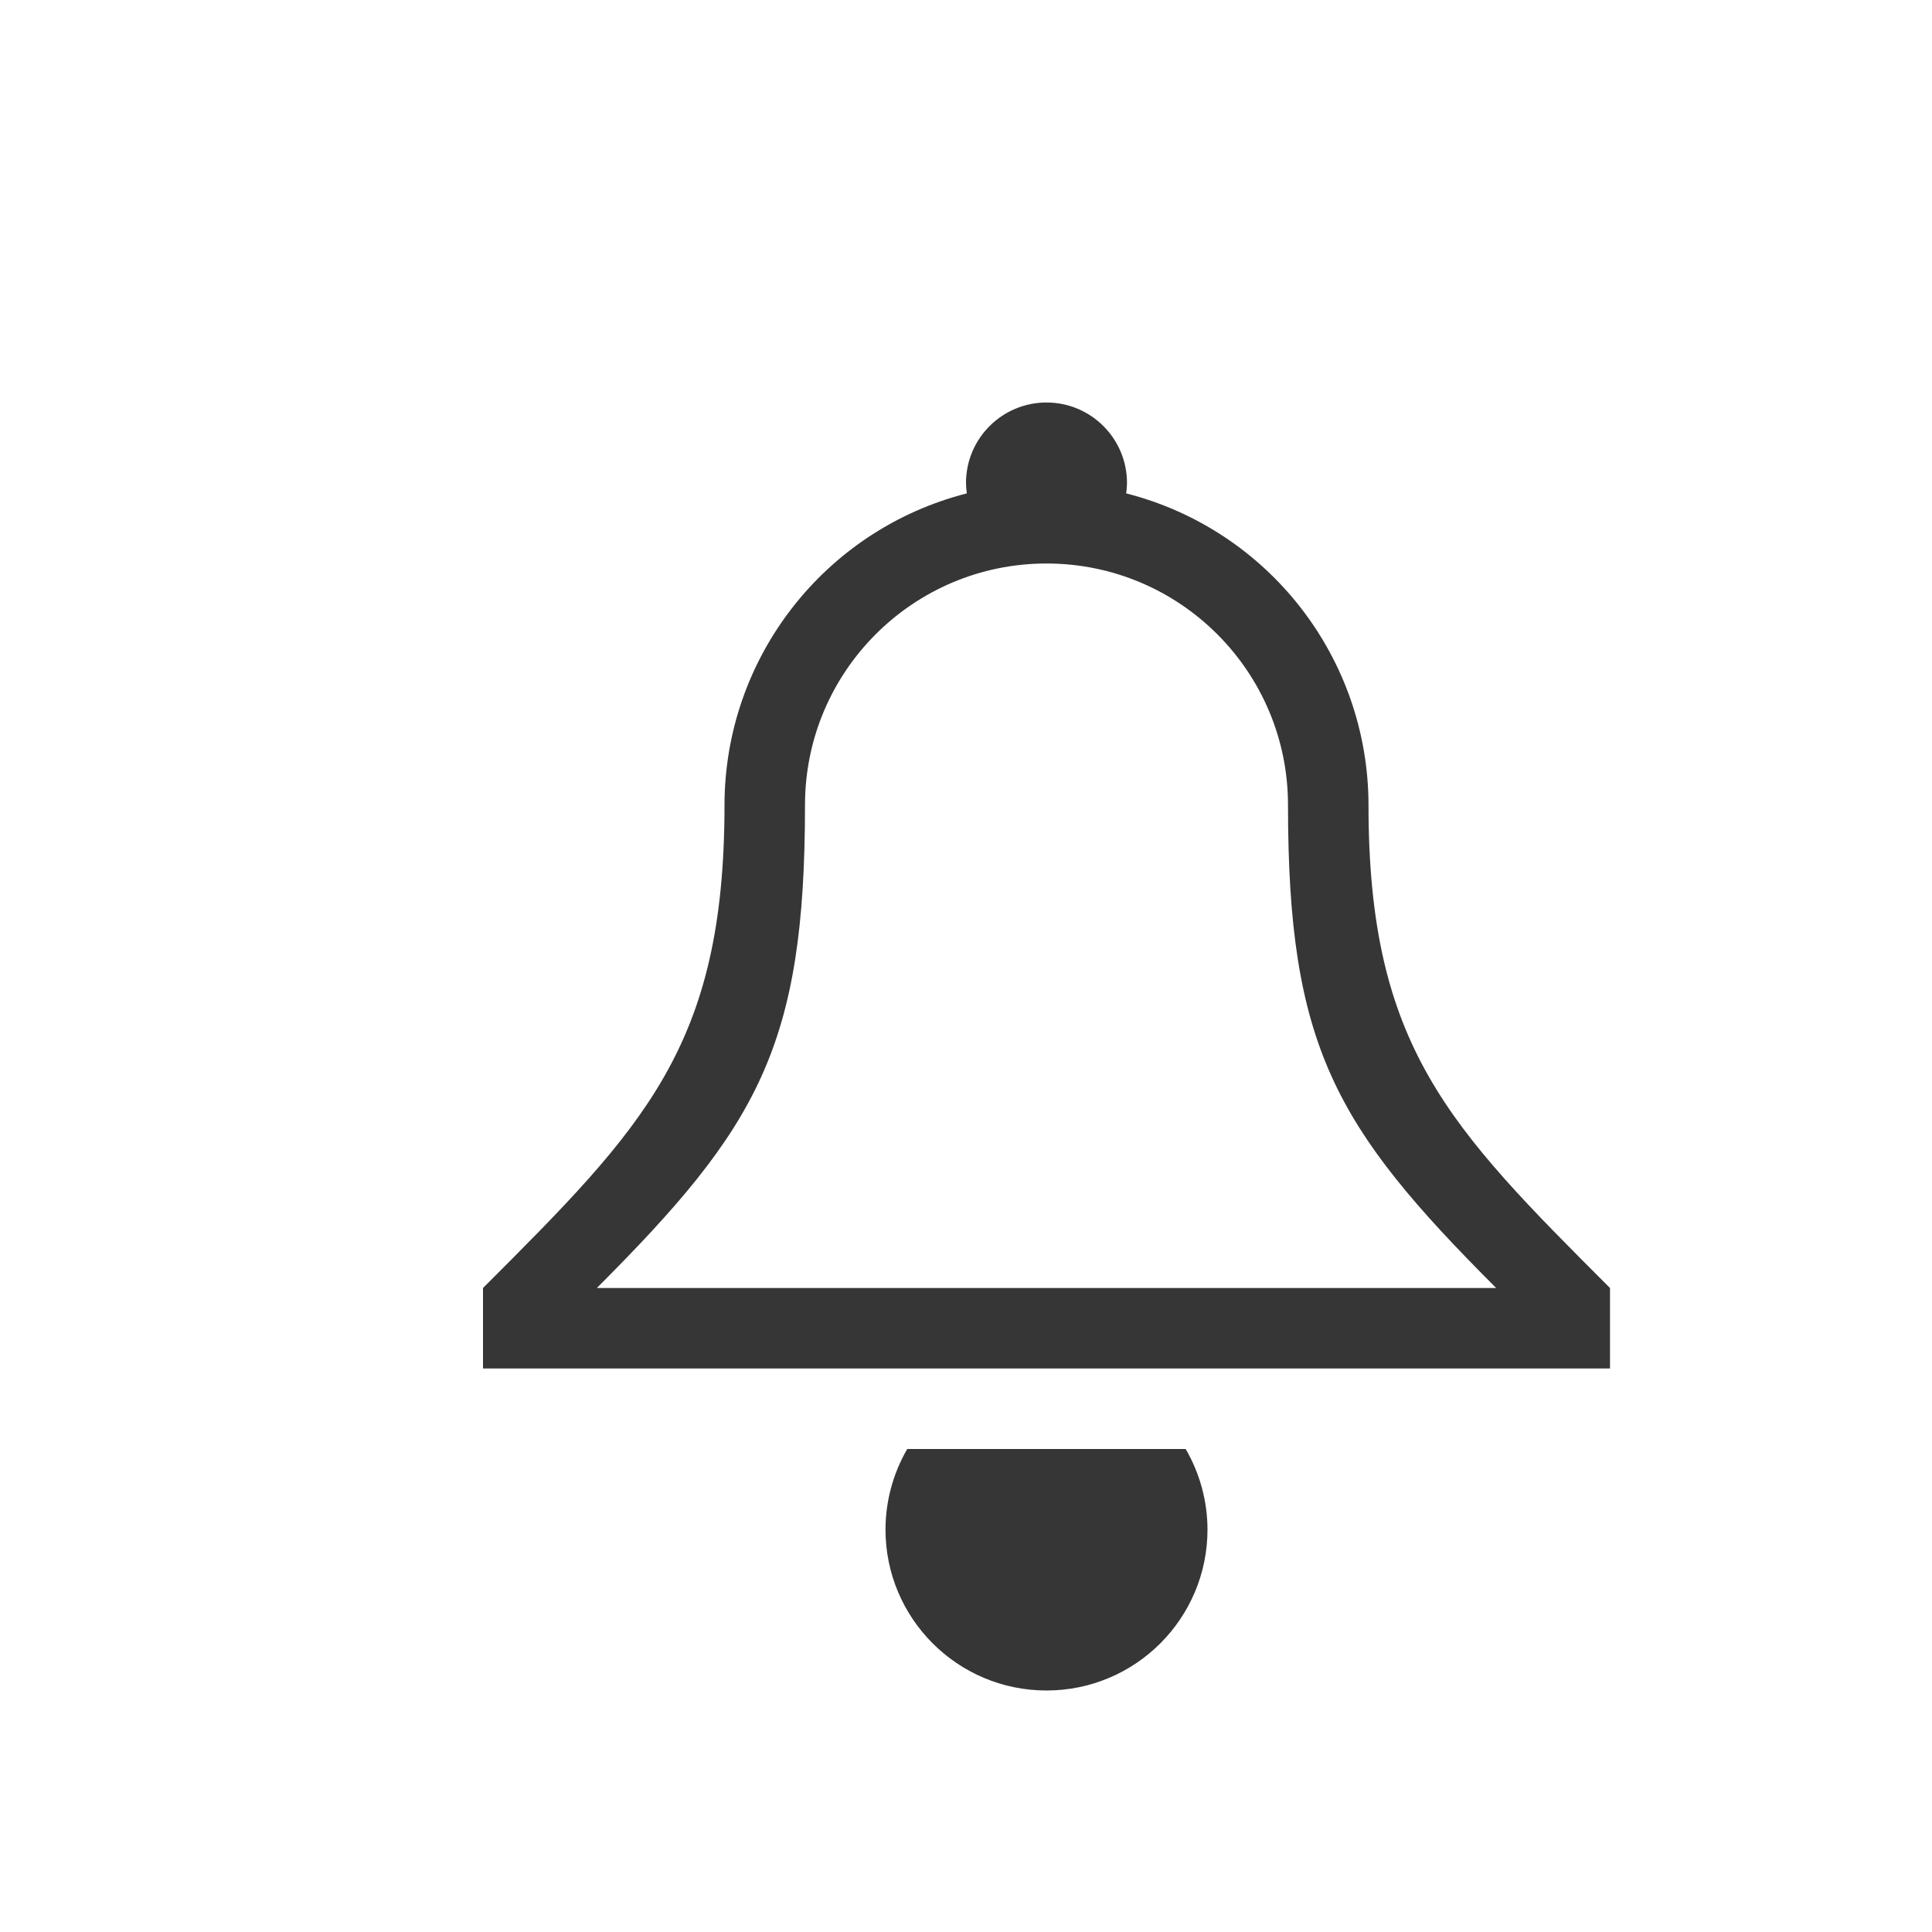
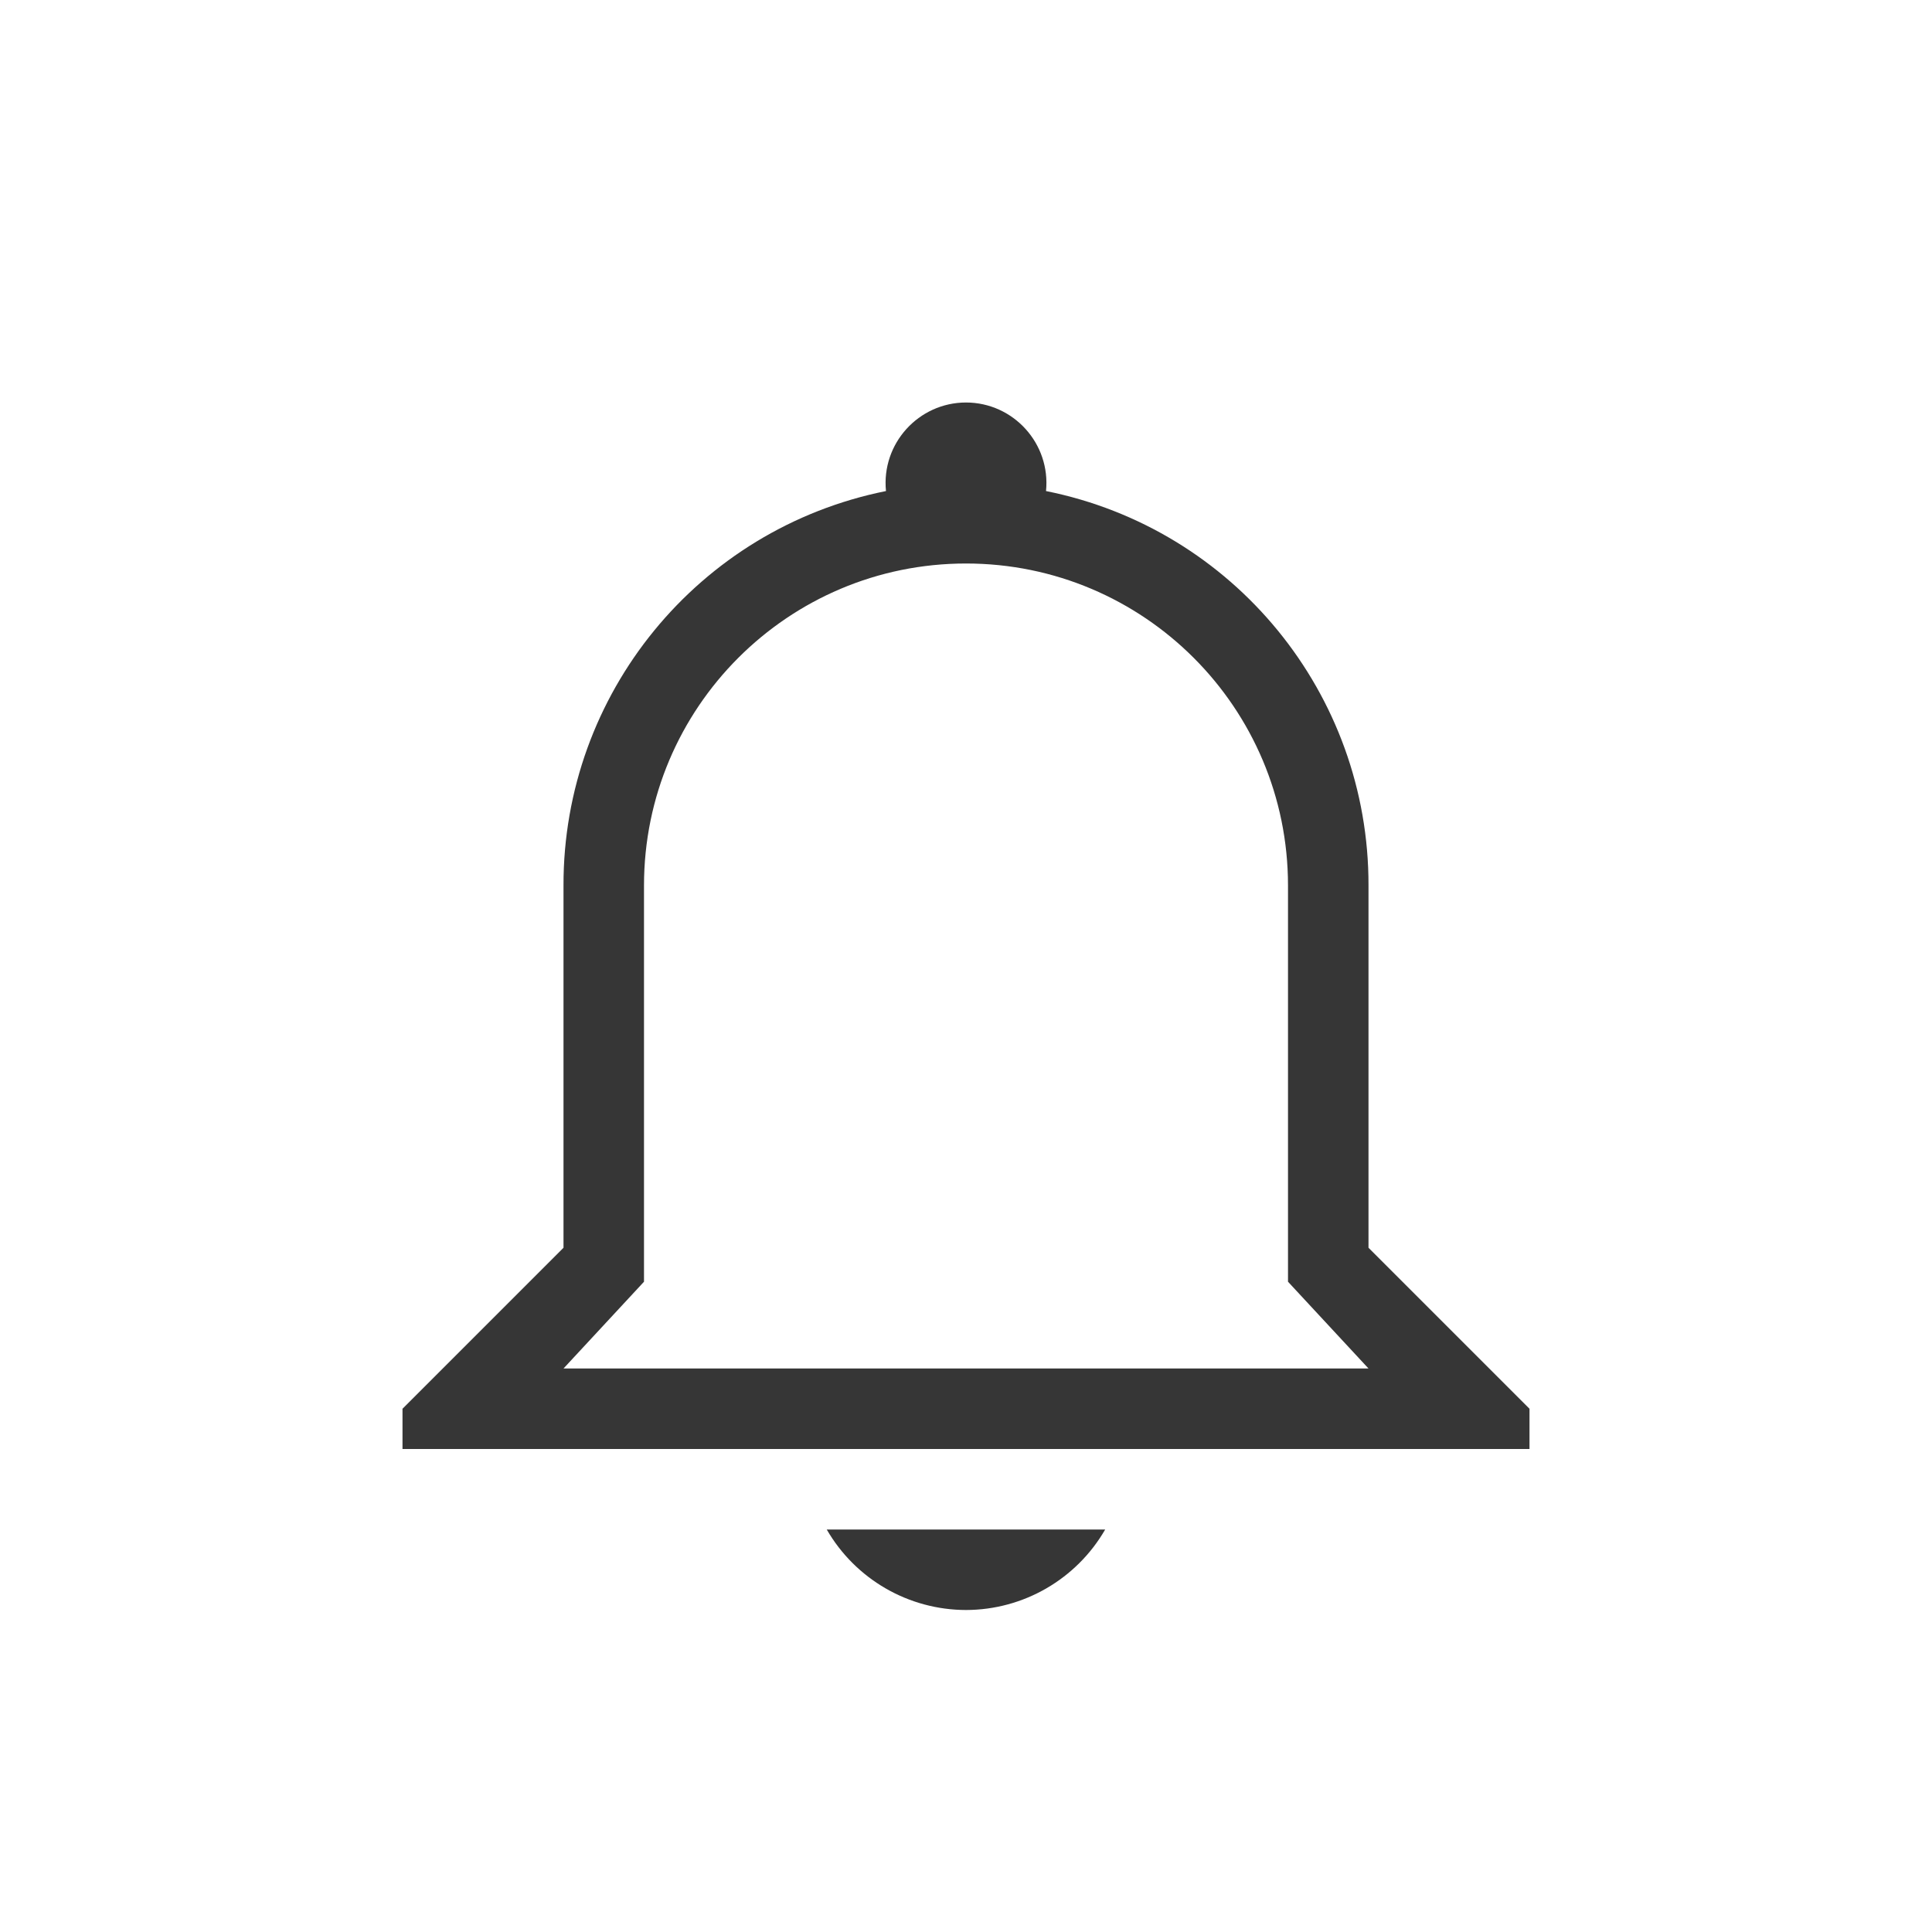
- <svg xmlns="http://www.w3.org/2000/svg" width="24" height="24">
-   <style type="text/css" id="current-color-scheme">
-         .ColorScheme-Text {
-             color:#363636;
-         }
-     </style>
-   <g transform="translate(1,1)">
-     <path d="m10.27 17a2 2 0 0 0-0.27 1 2 2 0 0 0 2 2 2 2 0 0 0 2-2 2 2 0 0 0-0.271-1zm1.73-13a1 1 0 0 0-1 1 1 1 0 0 0 0.01 0.129 4 4 0 0 0-3.01 3.871c0 3-1 4-3 6v1h14v-1c-2-2-3-3-3-6a4 4 0 0 0-3.01-3.871 1 1 0 0 0 0.01-0.129 1 1 0 0 0-1-1zm0 2a3 3 0 0 1 3 3c0 3 0.586 4 2.586 6h-11.172c2-2 2.586-3 2.586-6a3 3 0 0 1 3-3z" class="ColorScheme-Text" fill="currentColor" fill-rule="evenodd" />
-   </g>
+ <svg xmlns="http://www.w3.org/2000/svg" width="24" height="24" viewBox="0 0 24 24" version="1.1" id="svg1">
+   <defs id="defs1">
+     <style id="current-color-scheme" type="text/css">
+         .ColorScheme-Text { color:#363636; } .ColorScheme-Highlight { color:#3daee9; } .ColorScheme-NeutralText { color:#ff9800; } .ColorScheme-PositiveText { color:#4caf50; } .ColorScheme-NegativeText { color:#f44336; }
+      </style>
+   </defs>
+   <path d="M 12,5 C 11.409,5.001 10.947,5.512 11.006,6.1 8.673,6.569 6.995,8.62 7,11 v 4.5 l -2,2 V 18 h 14 v -0.5 l -2,-2 V 11 C 17.005,8.62 15.327,6.568 12.994,6.1 13.053,5.512 12.591,5.001 12,5 Z m 0,2 c 2.209,0 4,1.791 4,4 v 4.922 L 17,17 H 7 L 8,15.922 V 11 C 8,8.791 9.791,7 12,7 Z m -1.73,12 c 0.357,0.618 1.016,0.999 1.73,1 0.713,-0.001 1.372,-0.382 1.729,-1 z" style="fill:currentColor;stroke-width:3;stroke-linecap:round" class="ColorScheme-Text" id="path1" />
</svg>
